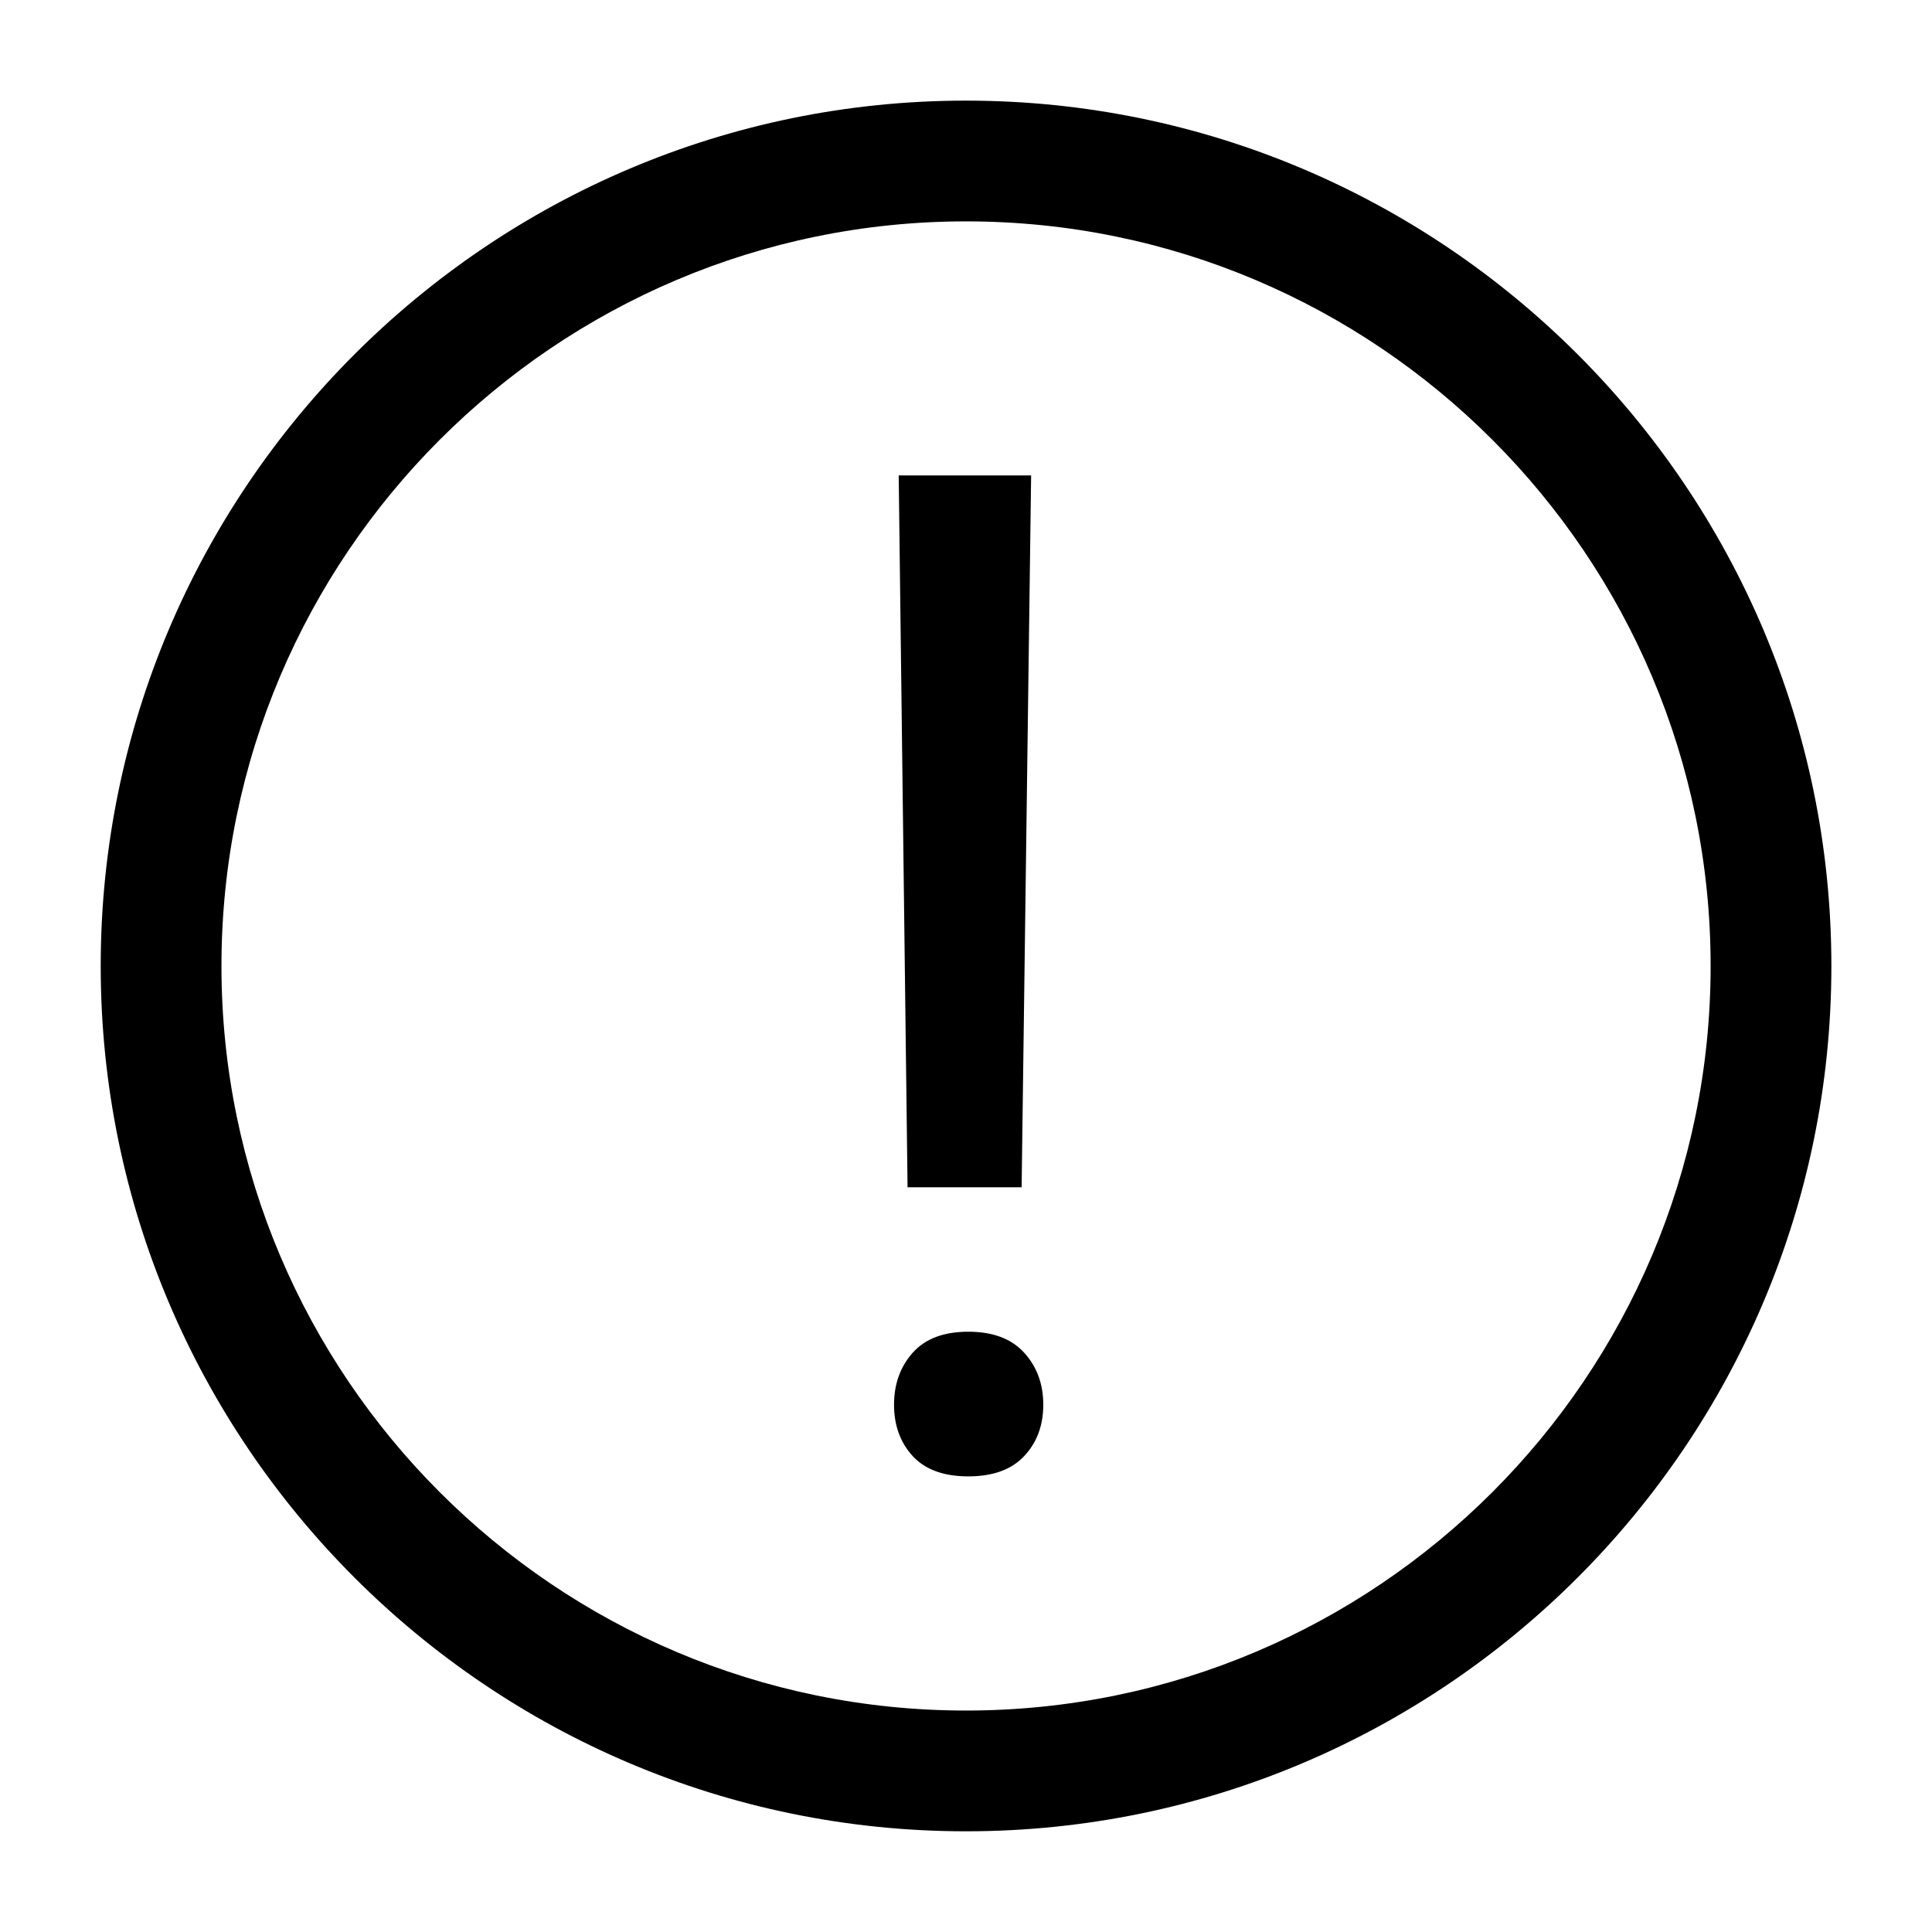
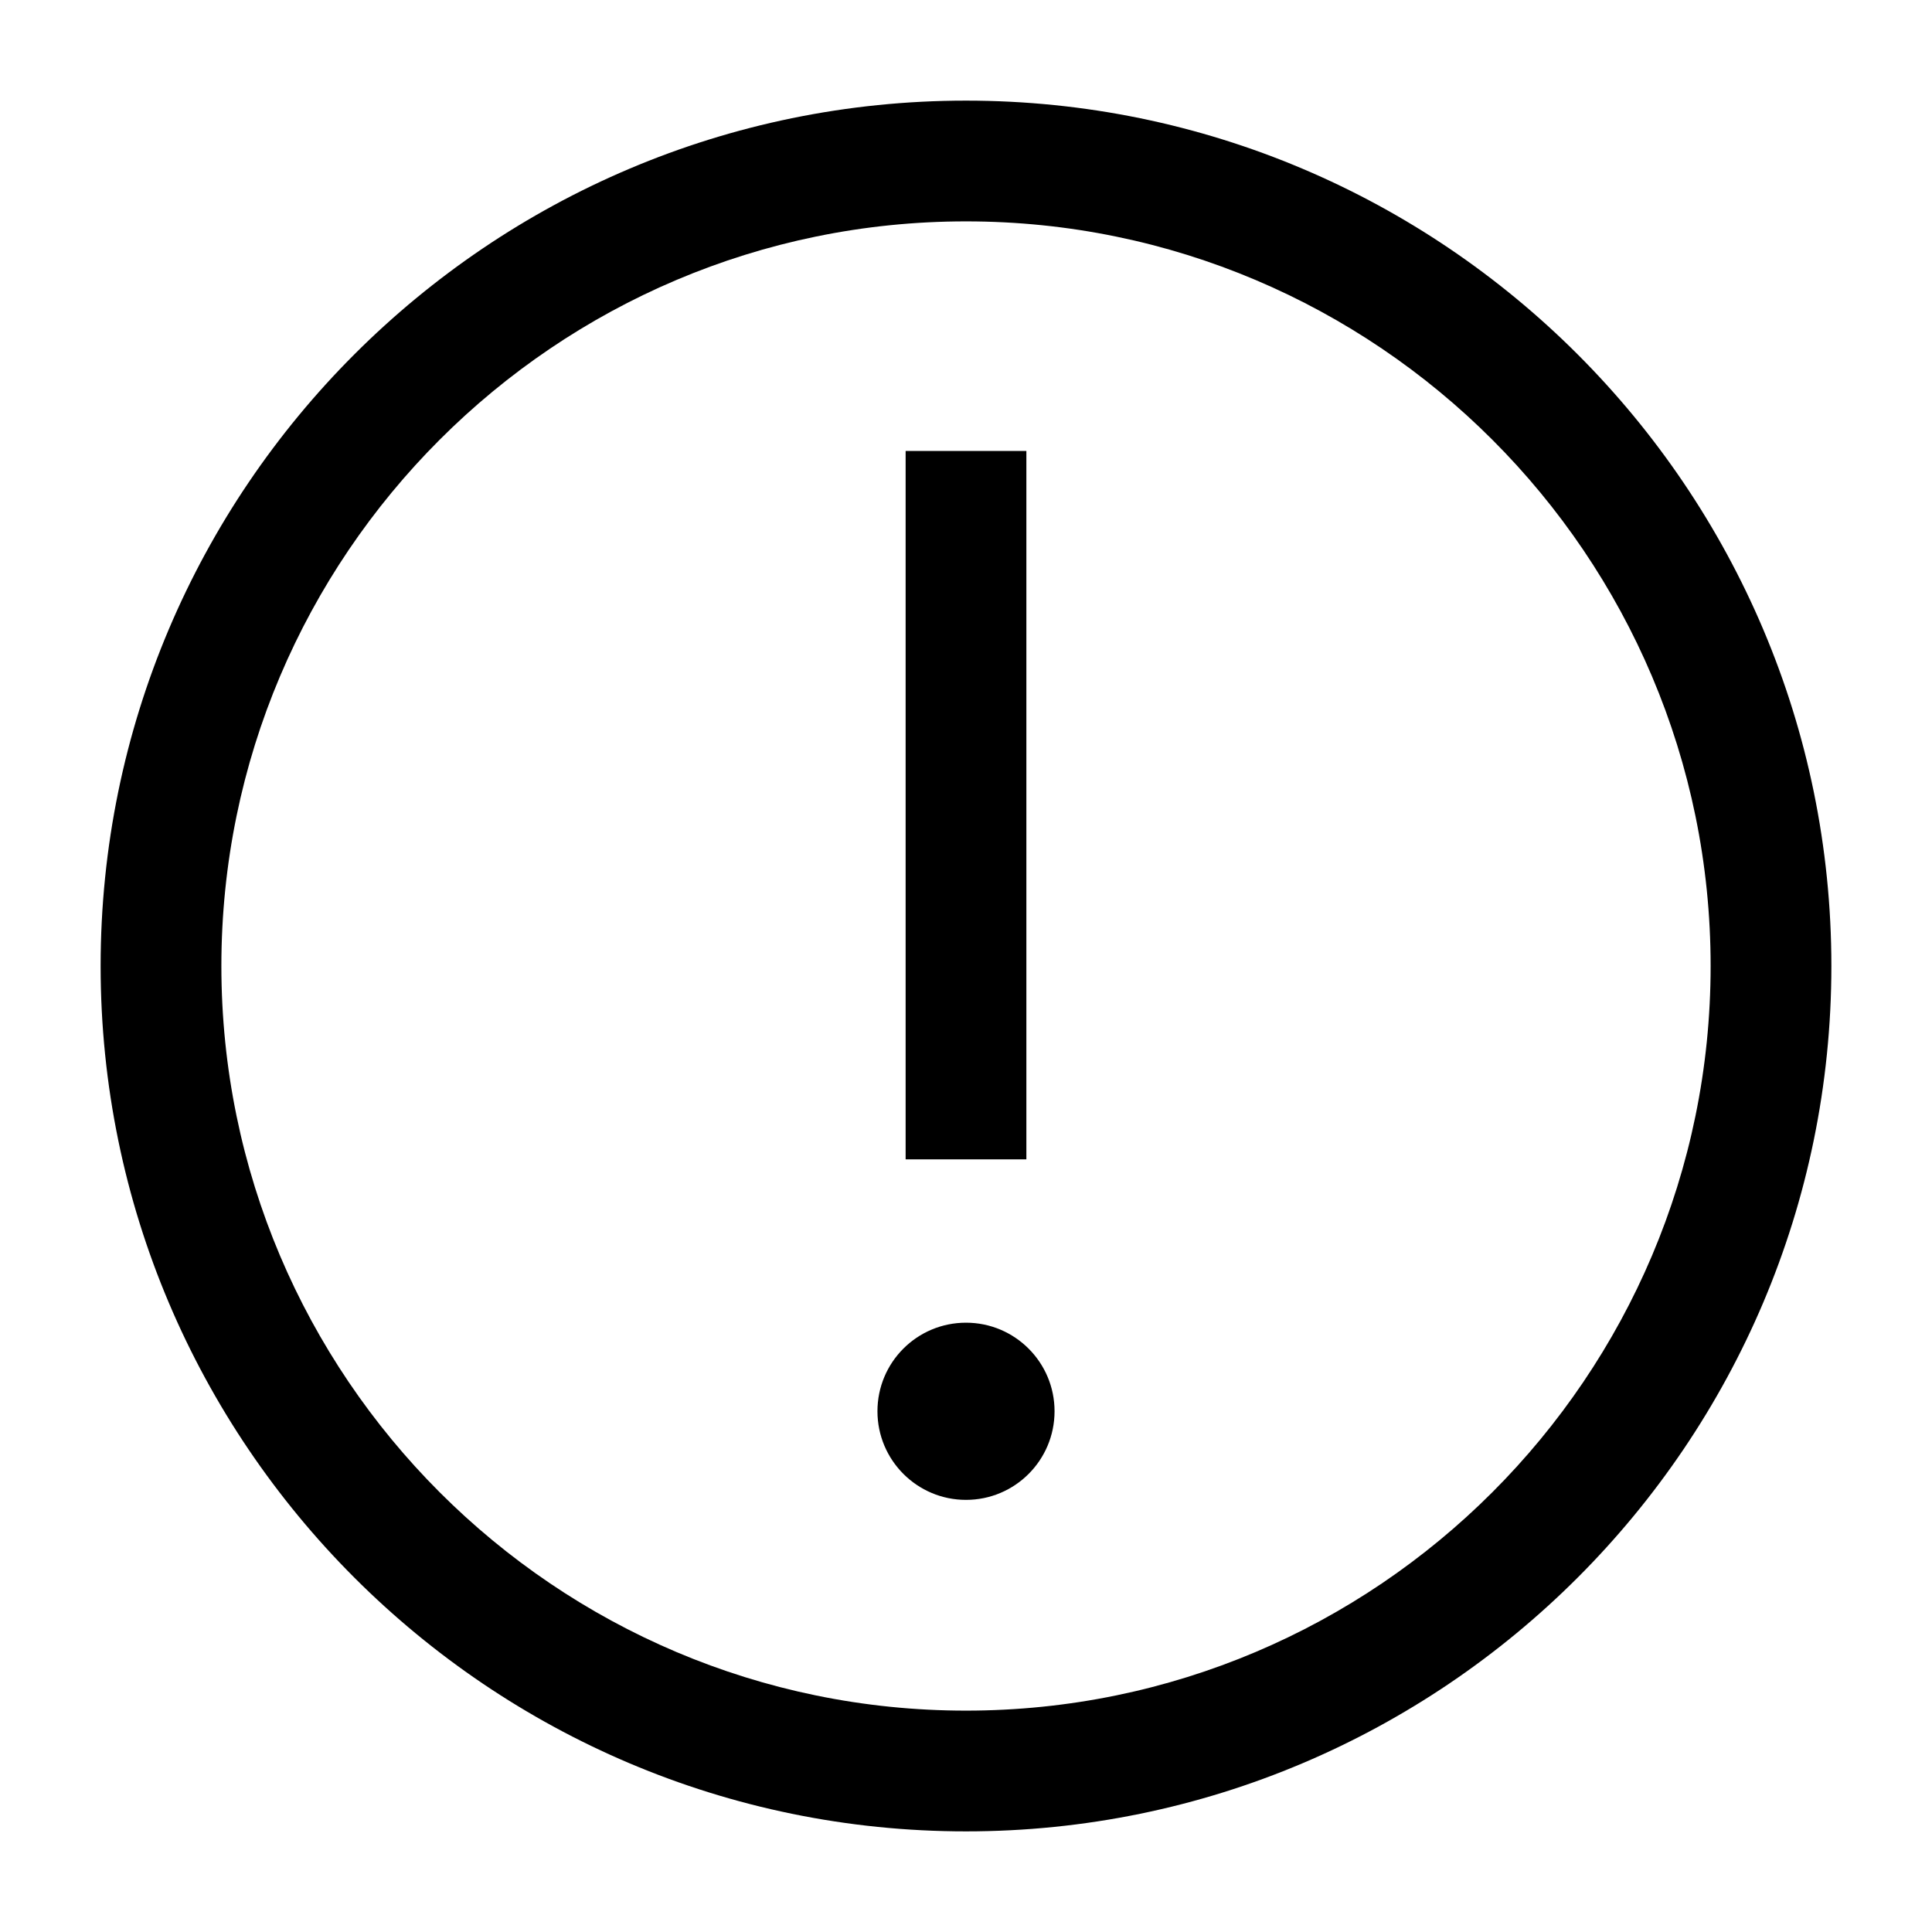
<svg xmlns="http://www.w3.org/2000/svg" id="a" viewBox="0 0 24 24">
-   <path d="M11.274,14.749l-.11-8.843h1.645l-.118,8.843h-1.416ZM12.029,16.543c-.306,0-.536.087-.691.261-.155.175-.232.39-.232.646s.077.469.232.638c.155.168.386.252.691.252.305,0,.536-.084.694-.252.158-.169.237-.381.237-.638s-.079-.472-.237-.646c-.158-.174-.39-.261-.694-.261ZM22.75,12c0,5.927-4.822,10.749-10.75,10.749-5.927,0-10.749-4.822-10.749-10.749C1.251,6.073,6.073,1.25,12,1.25c5.928,0,10.75,4.822,10.75,10.75ZM21.25,12c0-5.101-4.149-9.25-9.25-9.25C6.9,2.75,2.751,6.9,2.751,12c0,5.1,4.149,9.249,9.249,9.249,5.101,0,9.25-4.149,9.25-9.249Z" />
+   <path d="M12,1.25C6.072,1.25,1.25,6.072,1.25,12s4.822,10.75,10.75,10.75,10.75-4.822,10.75-10.75S17.928,1.25,12,1.25ZM12,21.25c-5.101,0-9.25-4.149-9.25-9.25S6.899,2.75,12,2.75s9.25,4.149,9.25,9.25-4.149,9.25-9.25,9.25ZM12.75,5.602h-1.5v8.8h1.5V5.602ZM12,16.431c-.608,0-1.1.492-1.1,1.1,0,.608.493,1.101,1.1,1.101.607,0,1.1-.492,1.1-1.101,0-.607-.492-1.1-1.1-1.1Z" />
</svg>
